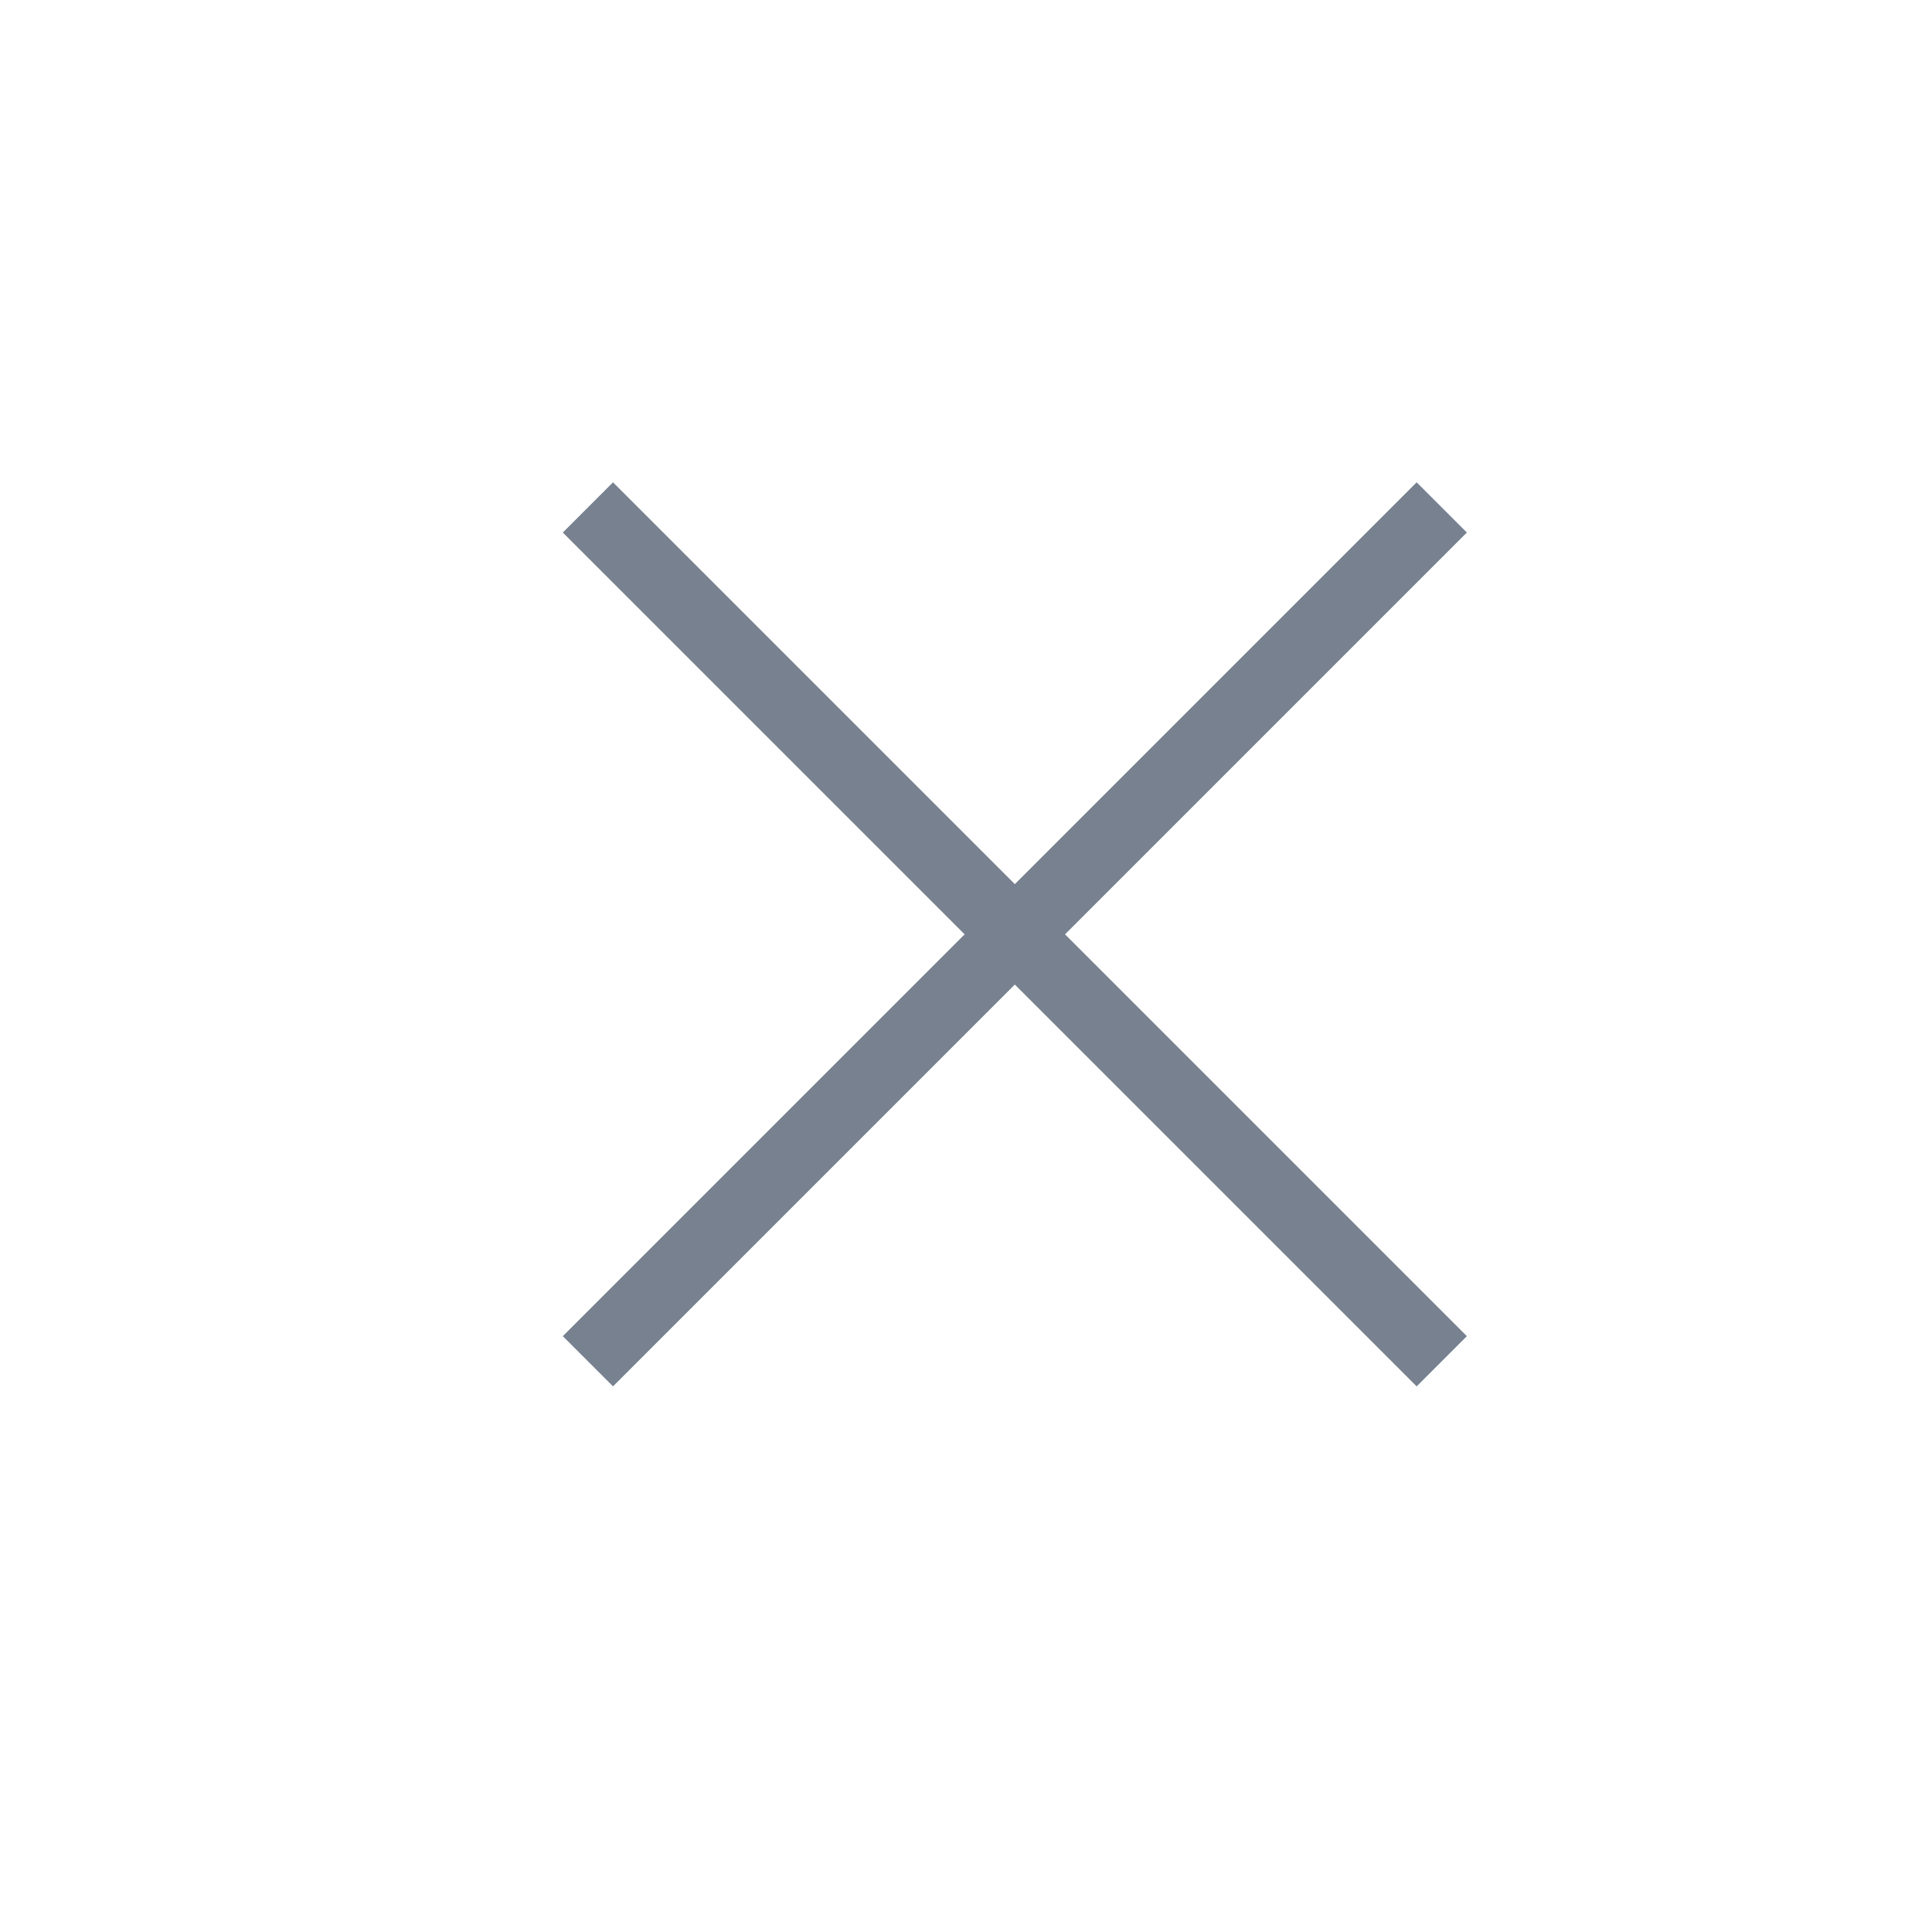
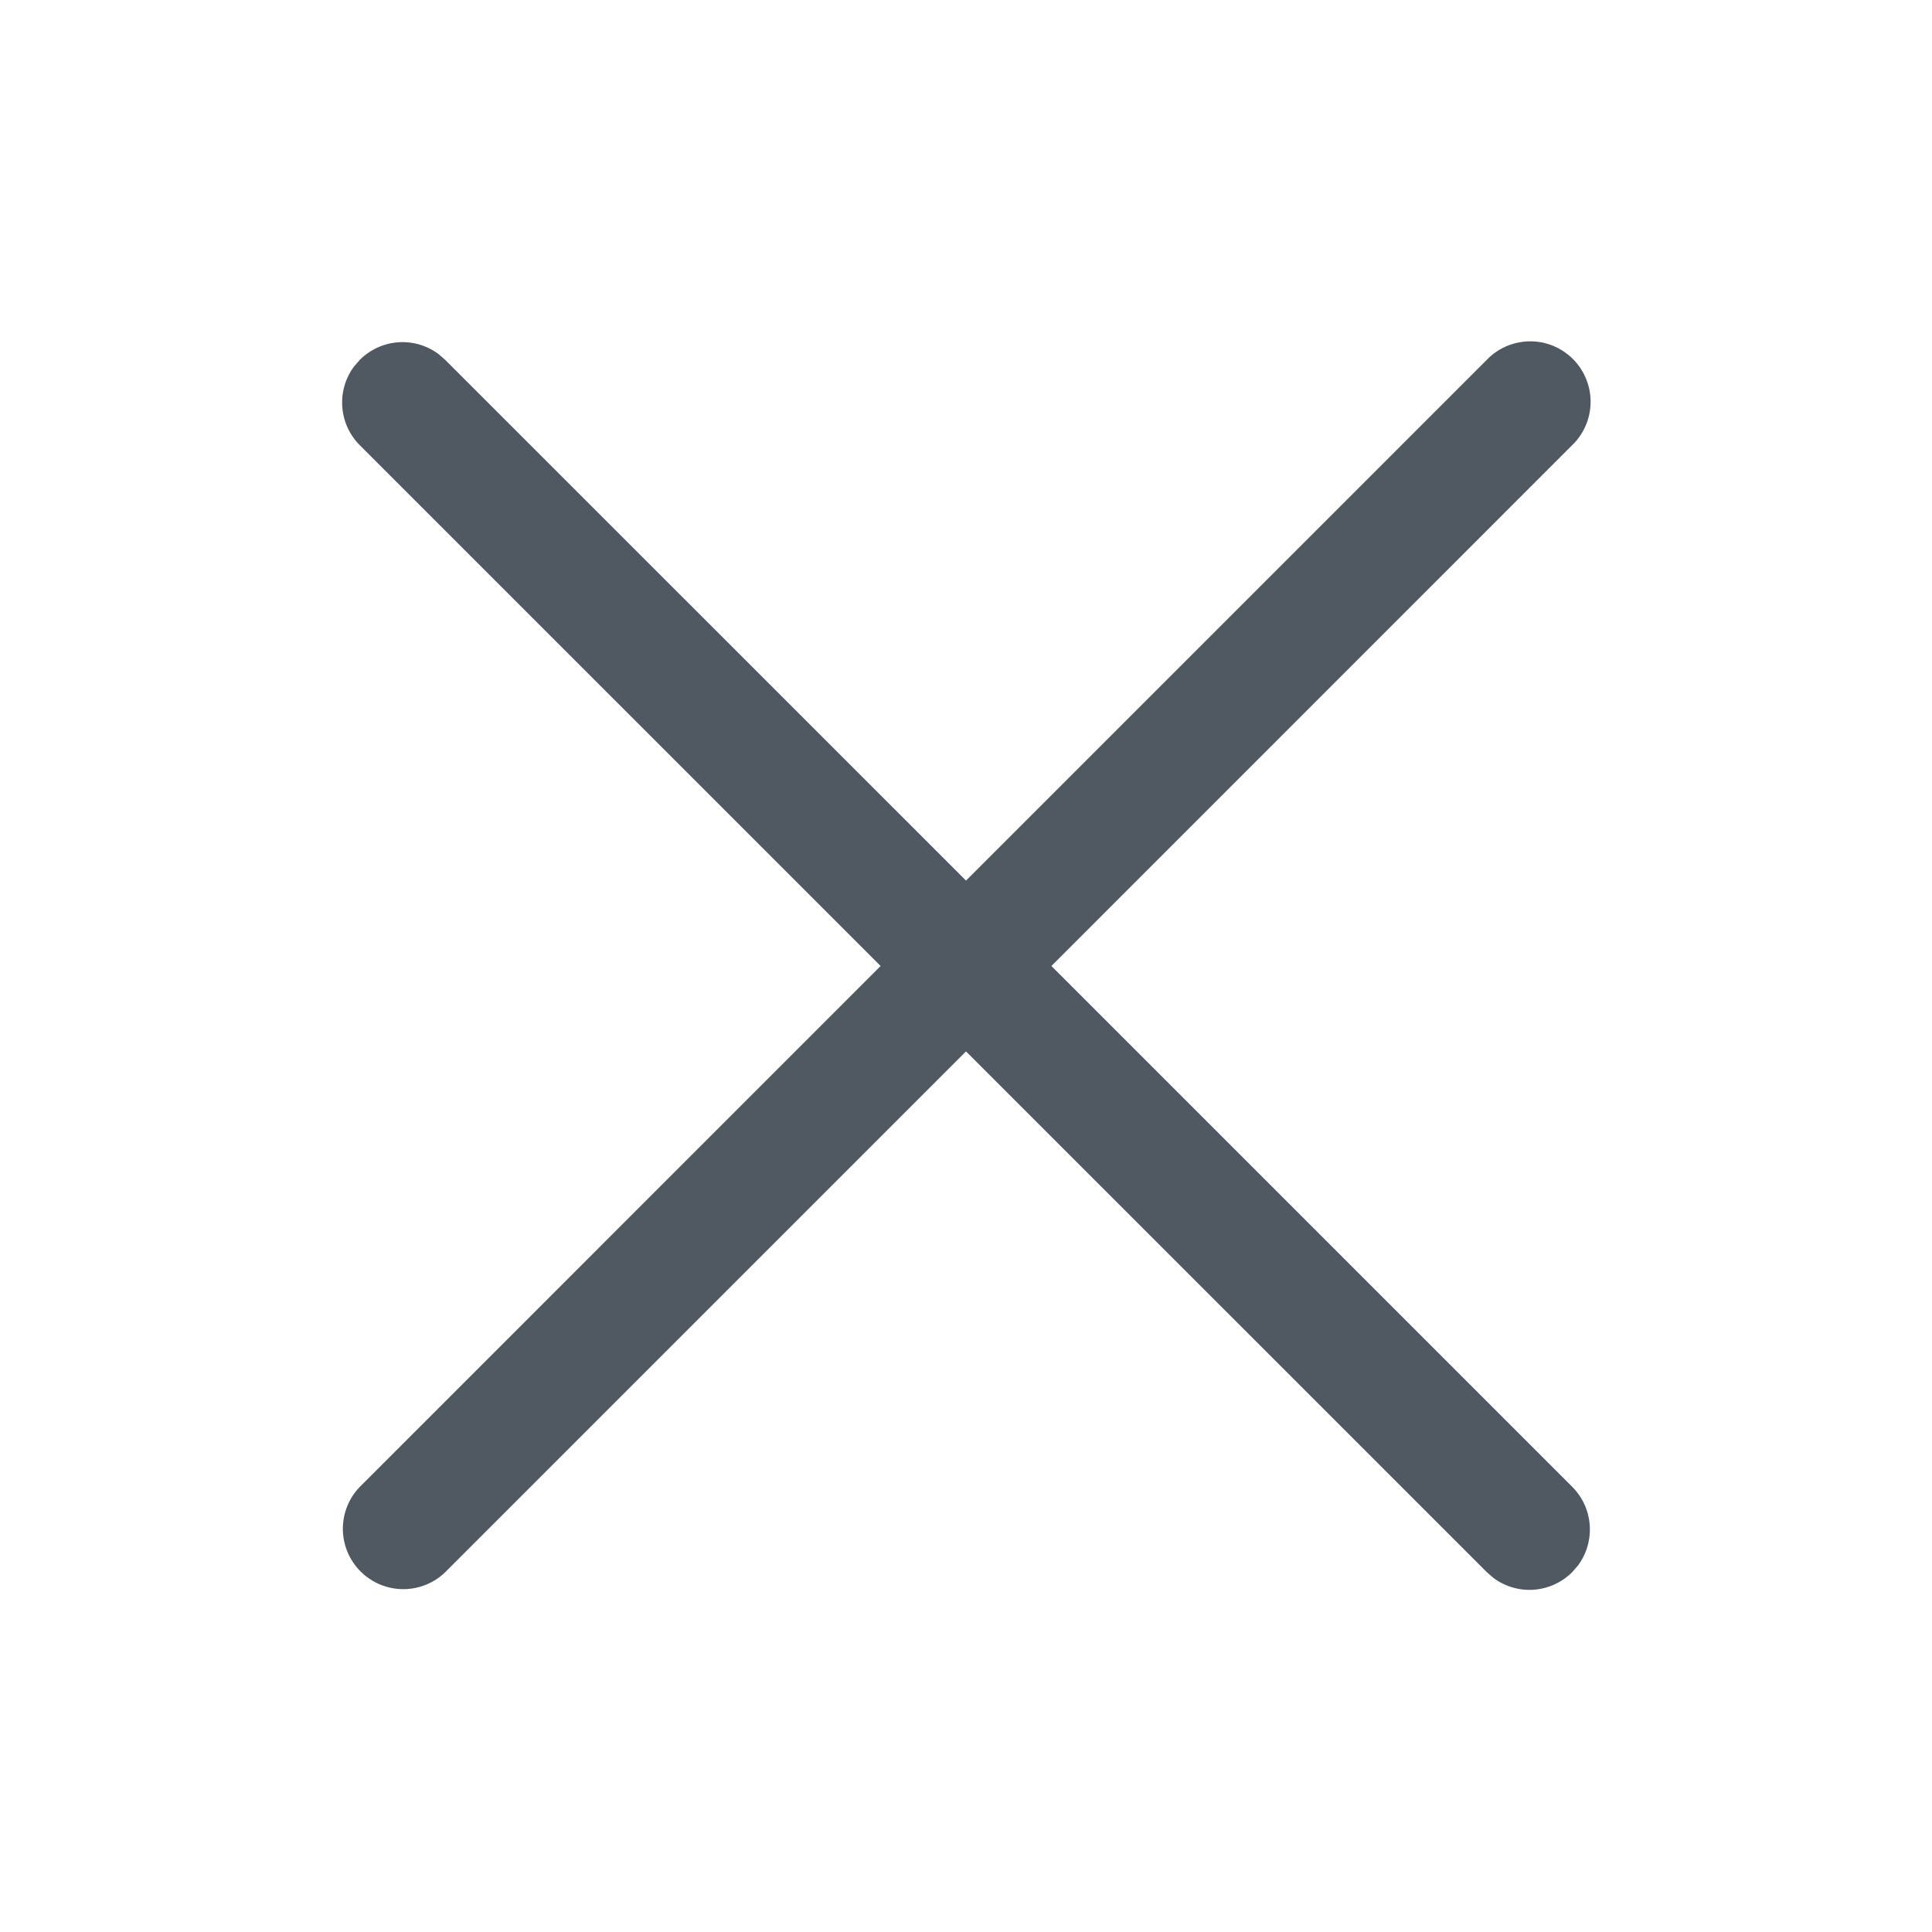
- <svg xmlns="http://www.w3.org/2000/svg" width="24px" height="24px" viewBox="0 0 24 24" version="1.1">
-   <defs />
-   <g id="Icons" stroke="none" stroke-width="1" fill="none" fill-rule="evenodd">
-     <g id="Icon/X-Big">
-       <g>
-         <g id="icon-box-24-copy-14">
-           <rect id="icon-box-24" x="0" y="0" width="24" height="24" />
-         </g>
-         <g id="Fill-774-+-Fill-775-Copy" transform="translate(1.313708, 0.313708)" fill="#77818F">
-           <path d="M11.734,3.793 L10.852,3.793 L10.852,10.852 L3.793,10.852 L3.793,11.734 L10.852,11.734 L10.852,18.793 L11.734,18.793 L11.734,11.734 L18.793,11.734 L18.793,10.852 L11.734,10.852 L11.734,3.793 Z" id="Fill-775" transform="translate(11.29289, 11.29289) rotate(-315) translate(-11.29289, -11.29289) " />
-         </g>
-       </g>
-     </g>
-   </g>
+ <svg xmlns="http://www.w3.org/2000/svg" width="24" height="24" viewBox="0 0 24 24" fill="none">
+   <path d="M4.397 4.554L4.47 4.47C4.597 4.343 4.765 4.266 4.944 4.252C5.124 4.239 5.301 4.29 5.446 4.397L5.53 4.47L12 10.939L18.47 4.469C18.539 4.397 18.622 4.34 18.713 4.301C18.805 4.262 18.903 4.241 19.003 4.24C19.103 4.239 19.201 4.258 19.294 4.296C19.386 4.334 19.469 4.39 19.54 4.46C19.61 4.531 19.666 4.614 19.703 4.707C19.741 4.799 19.76 4.898 19.759 4.997C19.758 5.097 19.738 5.195 19.698 5.287C19.659 5.378 19.602 5.461 19.53 5.53L13.061 12L19.531 18.47C19.658 18.597 19.735 18.765 19.748 18.945C19.761 19.124 19.71 19.302 19.603 19.446L19.53 19.53C19.403 19.657 19.235 19.734 19.055 19.748C18.876 19.761 18.698 19.71 18.554 19.603L18.47 19.53L12 13.061L5.53 19.531C5.388 19.668 5.199 19.743 5.002 19.741C4.806 19.739 4.618 19.66 4.479 19.521C4.34 19.382 4.261 19.194 4.259 18.997C4.258 18.801 4.333 18.611 4.47 18.47L10.939 12L4.469 5.53C4.342 5.403 4.265 5.234 4.252 5.055C4.239 4.876 4.29 4.698 4.397 4.554L4.47 4.47L4.397 4.554Z" fill="#505862" />
</svg>
